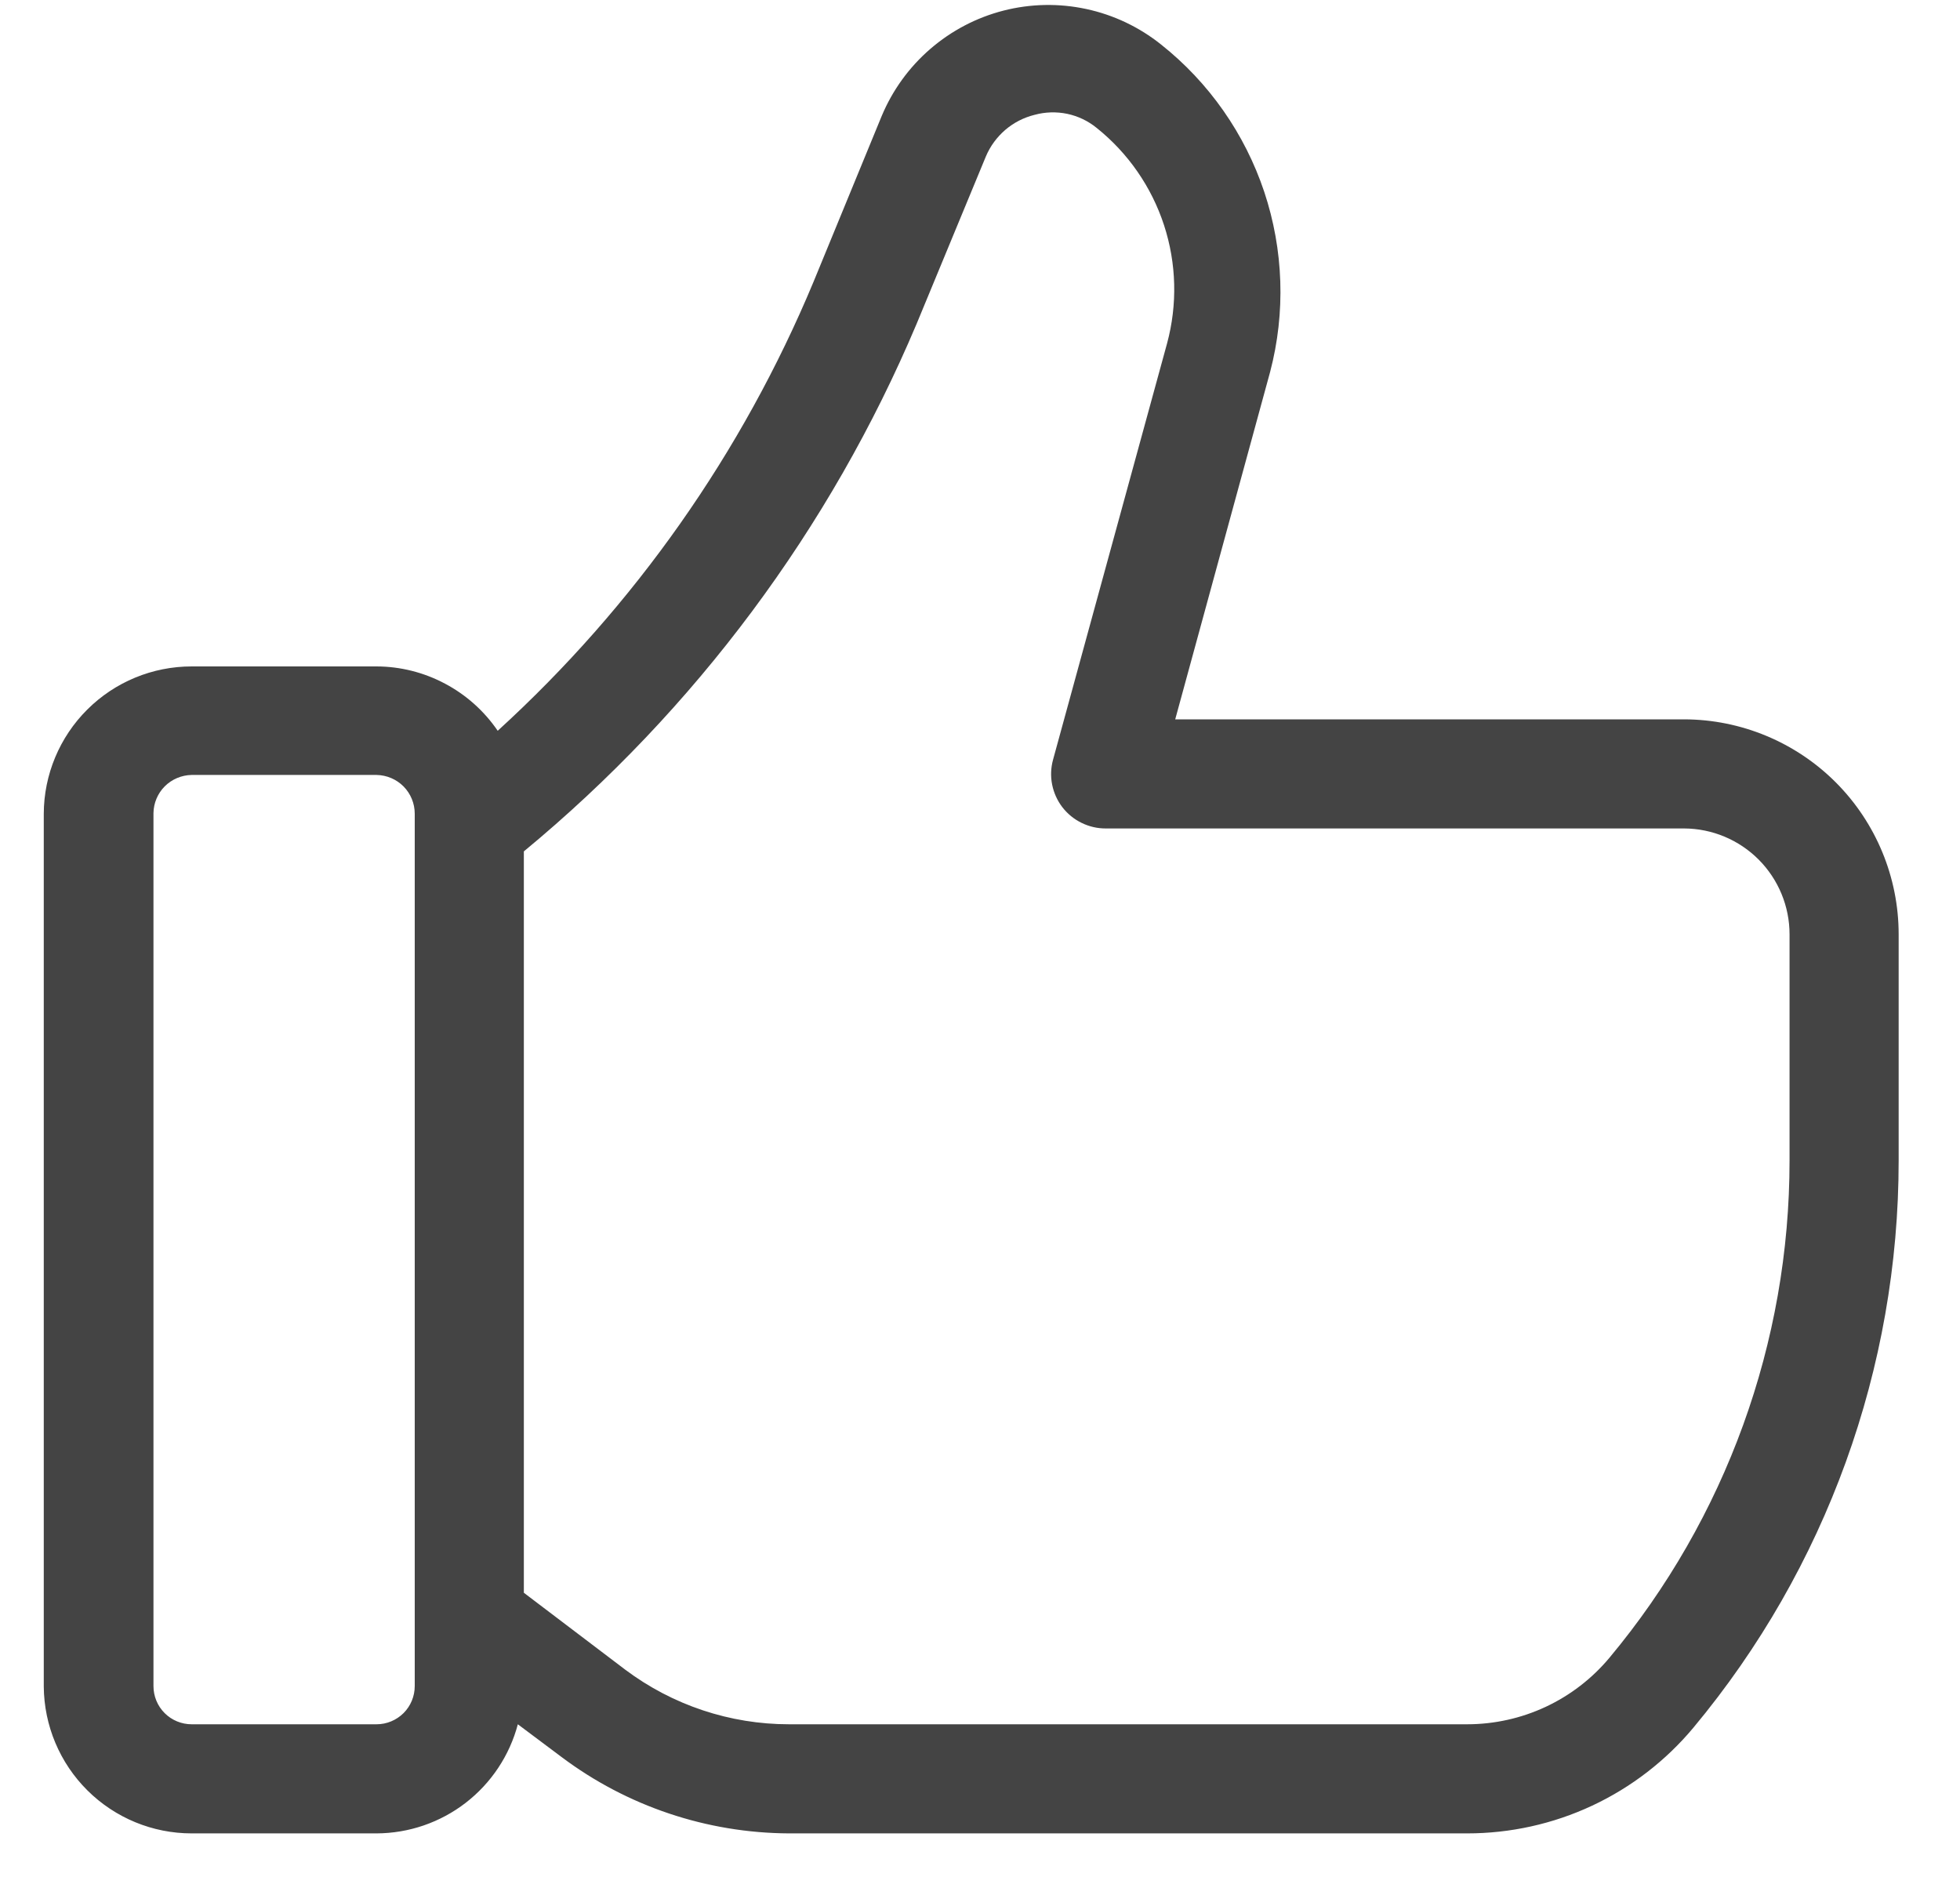
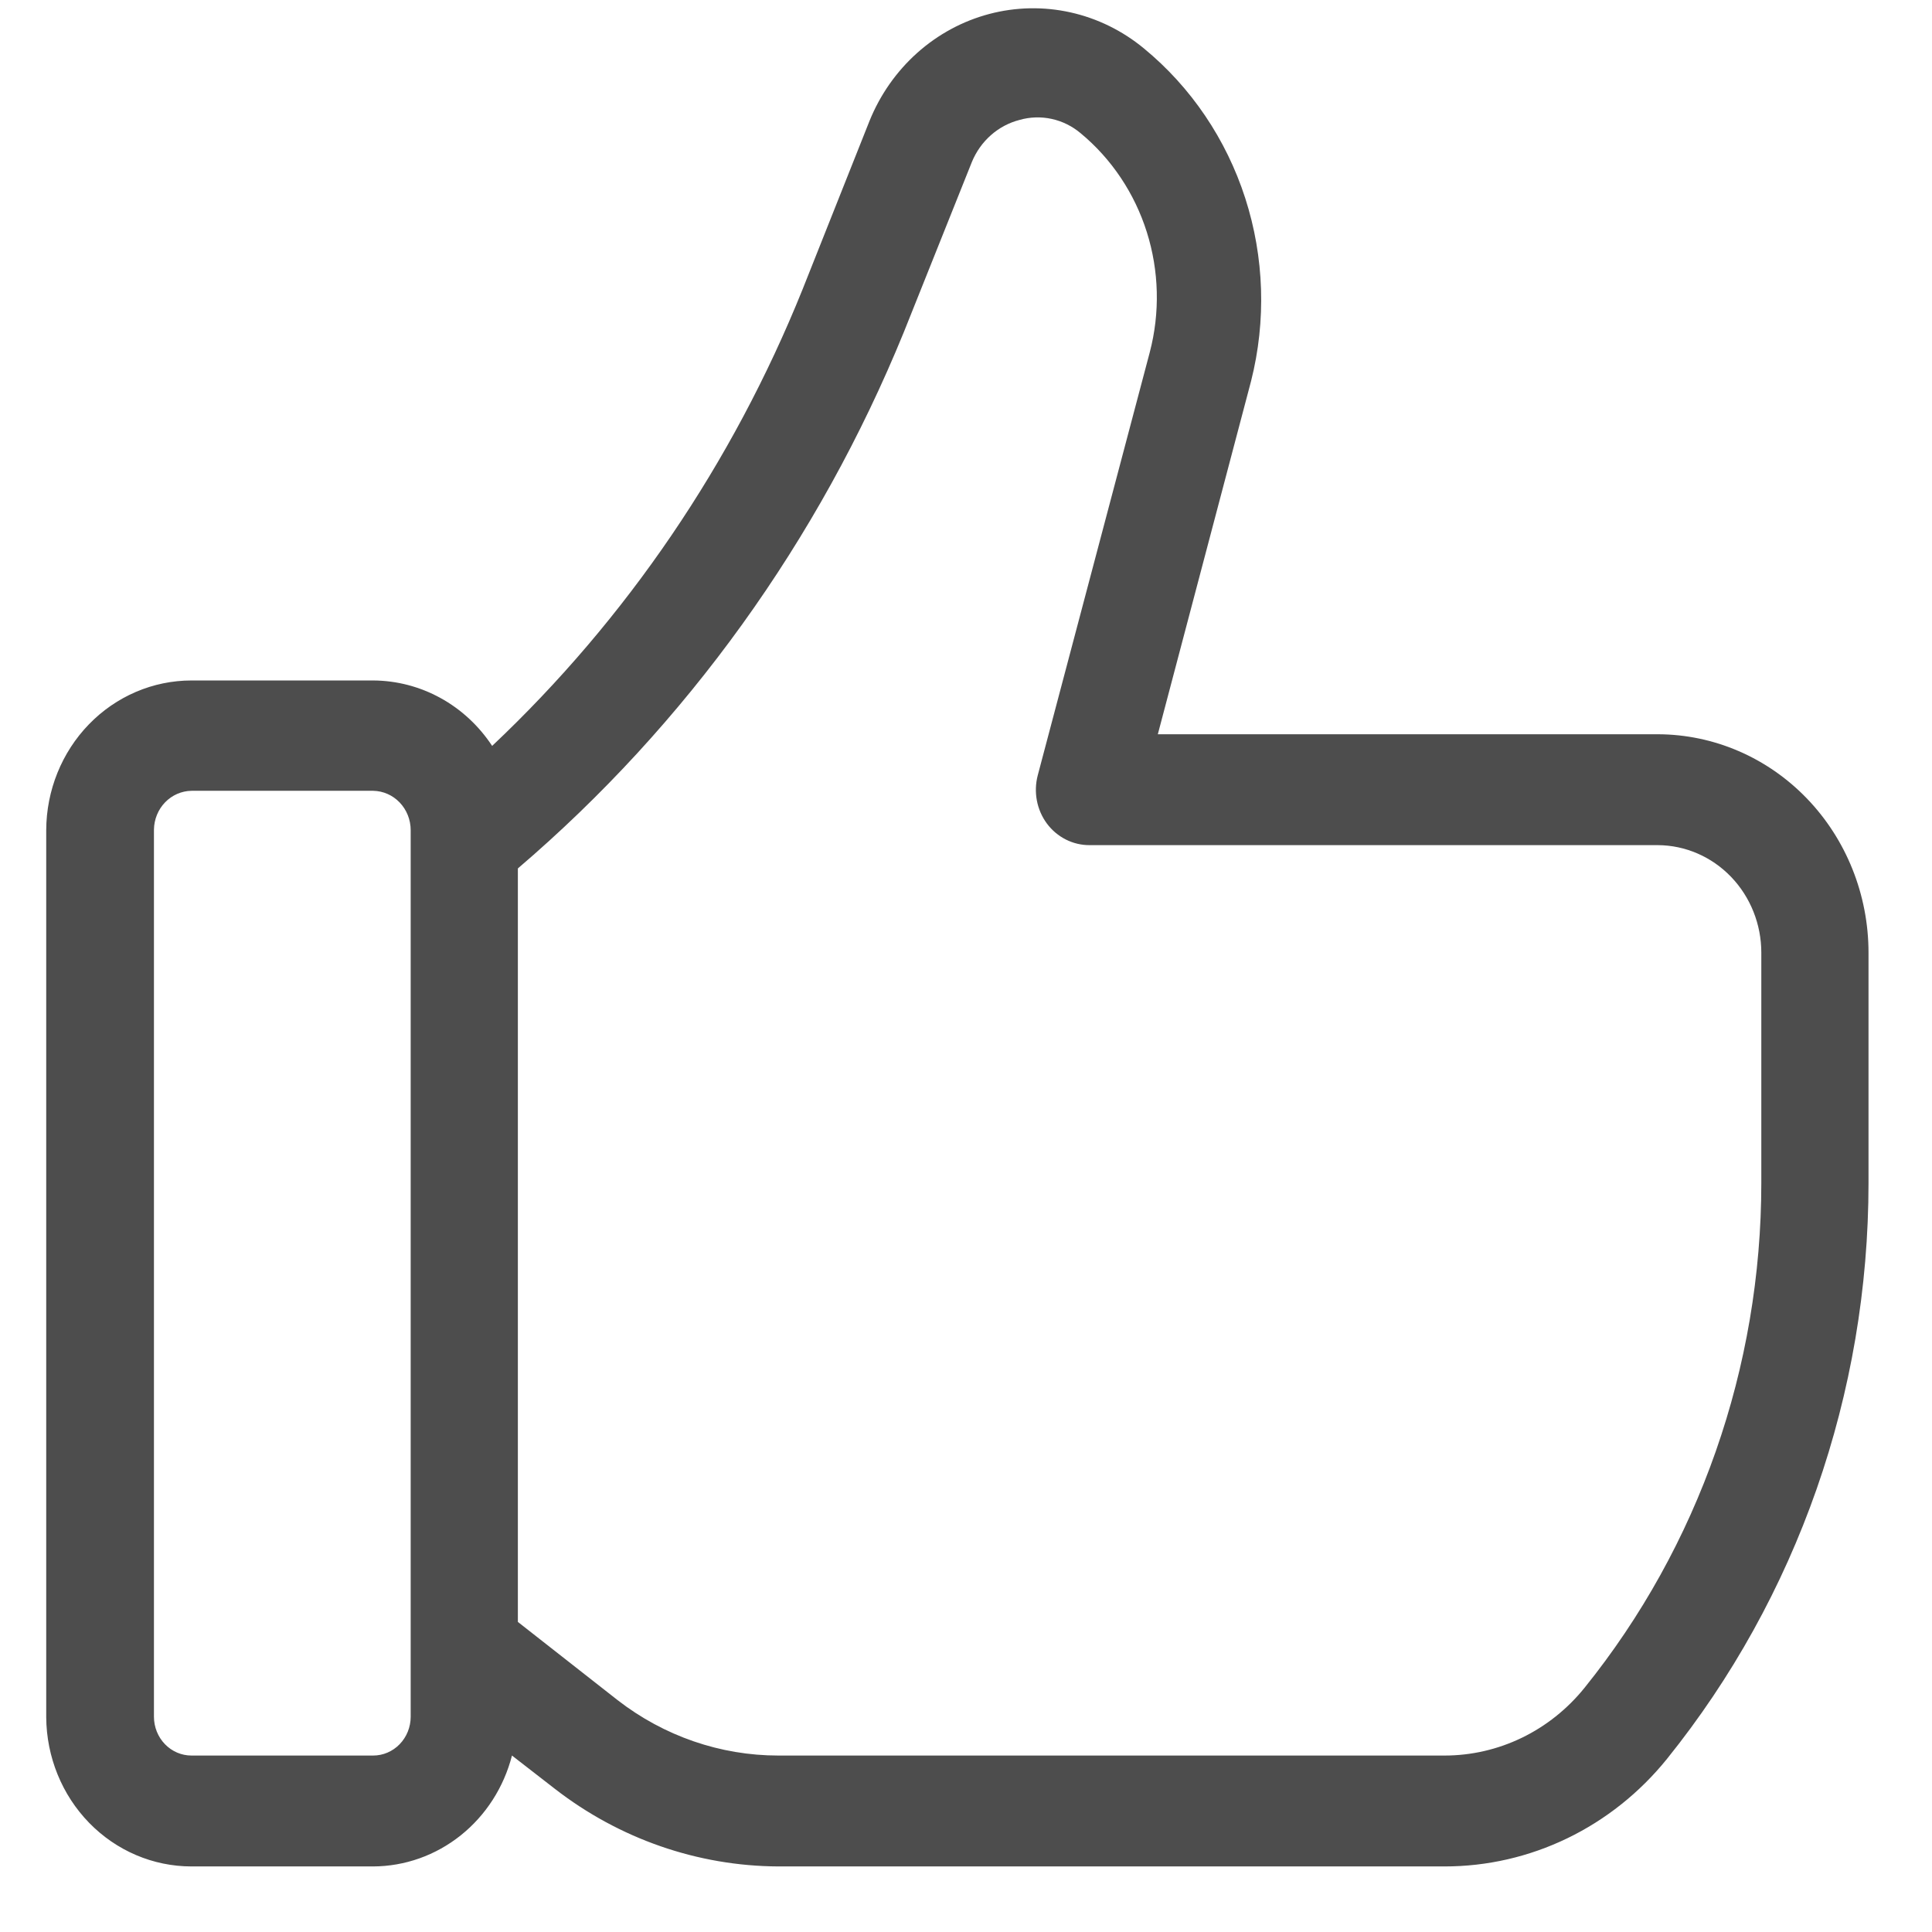
- <svg xmlns="http://www.w3.org/2000/svg" width="30" height="29" viewBox="0 0 30 29" fill="none">
-   <path d="M25.779 11.01H17.988L19.441 5.691C19.679 4.784 19.647 3.827 19.351 2.937C19.054 2.048 18.506 1.264 17.771 0.681C17.437 0.414 17.046 0.228 16.627 0.138C16.209 0.048 15.776 0.056 15.361 0.162C14.947 0.268 14.563 0.469 14.239 0.749C13.915 1.029 13.661 1.38 13.496 1.774L12.452 4.313C11.362 6.929 9.712 9.275 7.618 11.185C7.412 10.883 7.135 10.635 6.812 10.464C6.489 10.292 6.13 10.201 5.764 10.2H2.933C2.334 10.2 1.76 10.437 1.336 10.86C0.912 11.282 0.672 11.856 0.67 12.454V25.815C0.675 26.412 0.915 26.983 1.339 27.404C1.763 27.825 2.336 28.061 2.933 28.061H5.764C6.258 28.059 6.737 27.895 7.128 27.593C7.519 27.291 7.8 26.868 7.926 26.391L8.595 26.892C9.599 27.646 10.82 28.055 12.076 28.061H22.456C23.117 28.061 23.77 27.917 24.369 27.637C24.968 27.357 25.498 26.948 25.921 26.441C27.95 24.005 29.061 20.935 29.061 17.765V14.3C29.061 13.429 28.715 12.593 28.1 11.976C27.485 11.36 26.65 11.012 25.779 11.01ZM6.348 25.806C6.348 25.961 6.287 26.11 6.177 26.22C6.067 26.329 5.919 26.391 5.764 26.391H2.933C2.778 26.391 2.629 26.329 2.52 26.22C2.41 26.11 2.349 25.961 2.349 25.806V12.446C2.351 12.292 2.413 12.144 2.522 12.035C2.631 11.926 2.779 11.864 2.933 11.861H5.764C5.92 11.864 6.068 11.927 6.178 12.038C6.287 12.149 6.348 12.299 6.348 12.454V25.806ZM27.391 17.765C27.391 20.545 26.416 23.237 24.635 25.372C24.369 25.691 24.035 25.948 23.659 26.124C23.282 26.3 22.872 26.391 22.456 26.391H12.076C11.173 26.391 10.294 26.098 9.571 25.556L8.018 24.378V13.031C10.643 10.862 12.706 8.092 14.03 4.956L15.091 2.392C15.157 2.236 15.259 2.098 15.388 1.987C15.517 1.877 15.669 1.799 15.834 1.758C15.997 1.713 16.169 1.708 16.334 1.742C16.5 1.777 16.655 1.851 16.786 1.958C17.267 2.343 17.626 2.861 17.817 3.447C18.008 4.032 18.024 4.662 17.863 5.257L16.118 11.628C16.084 11.752 16.079 11.882 16.104 12.008C16.129 12.133 16.182 12.252 16.26 12.354C16.339 12.456 16.44 12.539 16.556 12.595C16.672 12.652 16.799 12.681 16.928 12.68H25.779C26.207 12.682 26.617 12.854 26.919 13.157C27.221 13.461 27.391 13.872 27.391 14.3V17.765Z" fill="#444444" />
+ <svg xmlns="http://www.w3.org/2000/svg" width="301" height="301" viewBox="0 0 301 301" fill="none">
+   <path d="M258.292 114.395H180.385L194.914 59.37C197.289 49.986 196.974 40.09 194.009 30.888C191.044 21.686 185.556 13.574 178.214 7.541C174.871 4.779 170.955 2.857 166.773 1.927C162.59 0.997 158.256 1.083 154.112 2.18C149.968 3.277 146.126 5.354 142.89 8.248C139.653 11.142 137.11 14.774 135.461 18.857L125.023 45.117C114.122 72.184 97.618 96.45 76.675 116.209C74.616 113.082 71.853 110.519 68.623 108.744C65.393 106.968 61.795 106.032 58.137 106.015H29.83C23.843 106.015 18.1 108.47 13.858 112.842C9.617 117.213 7.223 123.145 7.201 129.339V267.549C7.245 273.728 9.649 279.638 13.888 283.99C18.127 288.343 23.857 290.785 29.83 290.785H58.137C63.077 290.767 67.873 289.064 71.782 285.941C75.692 282.818 78.497 278.448 79.764 273.509L86.445 278.692C96.494 286.489 108.704 290.729 121.265 290.785H225.058C231.669 290.79 238.2 289.292 244.188 286.396C250.177 283.5 255.476 279.278 259.712 274.028C280.003 248.83 291.112 217.072 291.109 184.277V148.429C291.109 139.418 287.654 130.774 281.502 124.394C275.35 118.013 267.003 114.417 258.292 114.395ZM63.983 267.463C63.983 269.066 63.367 270.605 62.27 271.738C61.174 272.872 59.688 273.509 58.137 273.509H29.83C28.28 273.509 26.793 272.872 25.697 271.738C24.601 270.605 23.985 269.066 23.985 267.463V129.252C24.007 127.656 24.629 126.131 25.721 125.001C26.812 123.873 28.287 123.228 29.83 123.205H58.137C59.695 123.228 61.182 123.884 62.276 125.032C63.37 126.179 63.983 127.727 63.983 129.339V267.463ZM274.408 184.277C274.411 213.037 264.66 240.885 246.853 262.97C244.187 266.271 240.854 268.925 237.088 270.746C233.322 272.567 229.215 273.51 225.058 273.509H121.265C112.232 273.509 103.442 270.478 96.214 264.871L80.683 252.691V135.299C106.933 112.869 127.558 84.213 140.805 51.768L151.41 25.249C152.072 23.634 153.088 22.2 154.377 21.06C155.667 19.921 157.195 19.107 158.841 18.684C160.473 18.219 162.188 18.164 163.844 18.525C165.5 18.886 167.049 19.651 168.361 20.757C173.173 24.741 176.756 30.093 178.67 36.154C180.583 42.216 180.744 48.723 179.132 54.878L161.68 120.787C161.343 122.068 161.295 123.412 161.541 124.716C161.787 126.019 162.321 127.247 163.1 128.302C163.886 129.359 164.899 130.213 166.058 130.797C167.217 131.382 168.491 131.681 169.78 131.67H258.292C262.574 131.693 266.673 133.469 269.693 136.61C272.713 139.75 274.408 143.999 274.408 148.429V184.277Z" fill="#4D4D4D" />
</svg>
